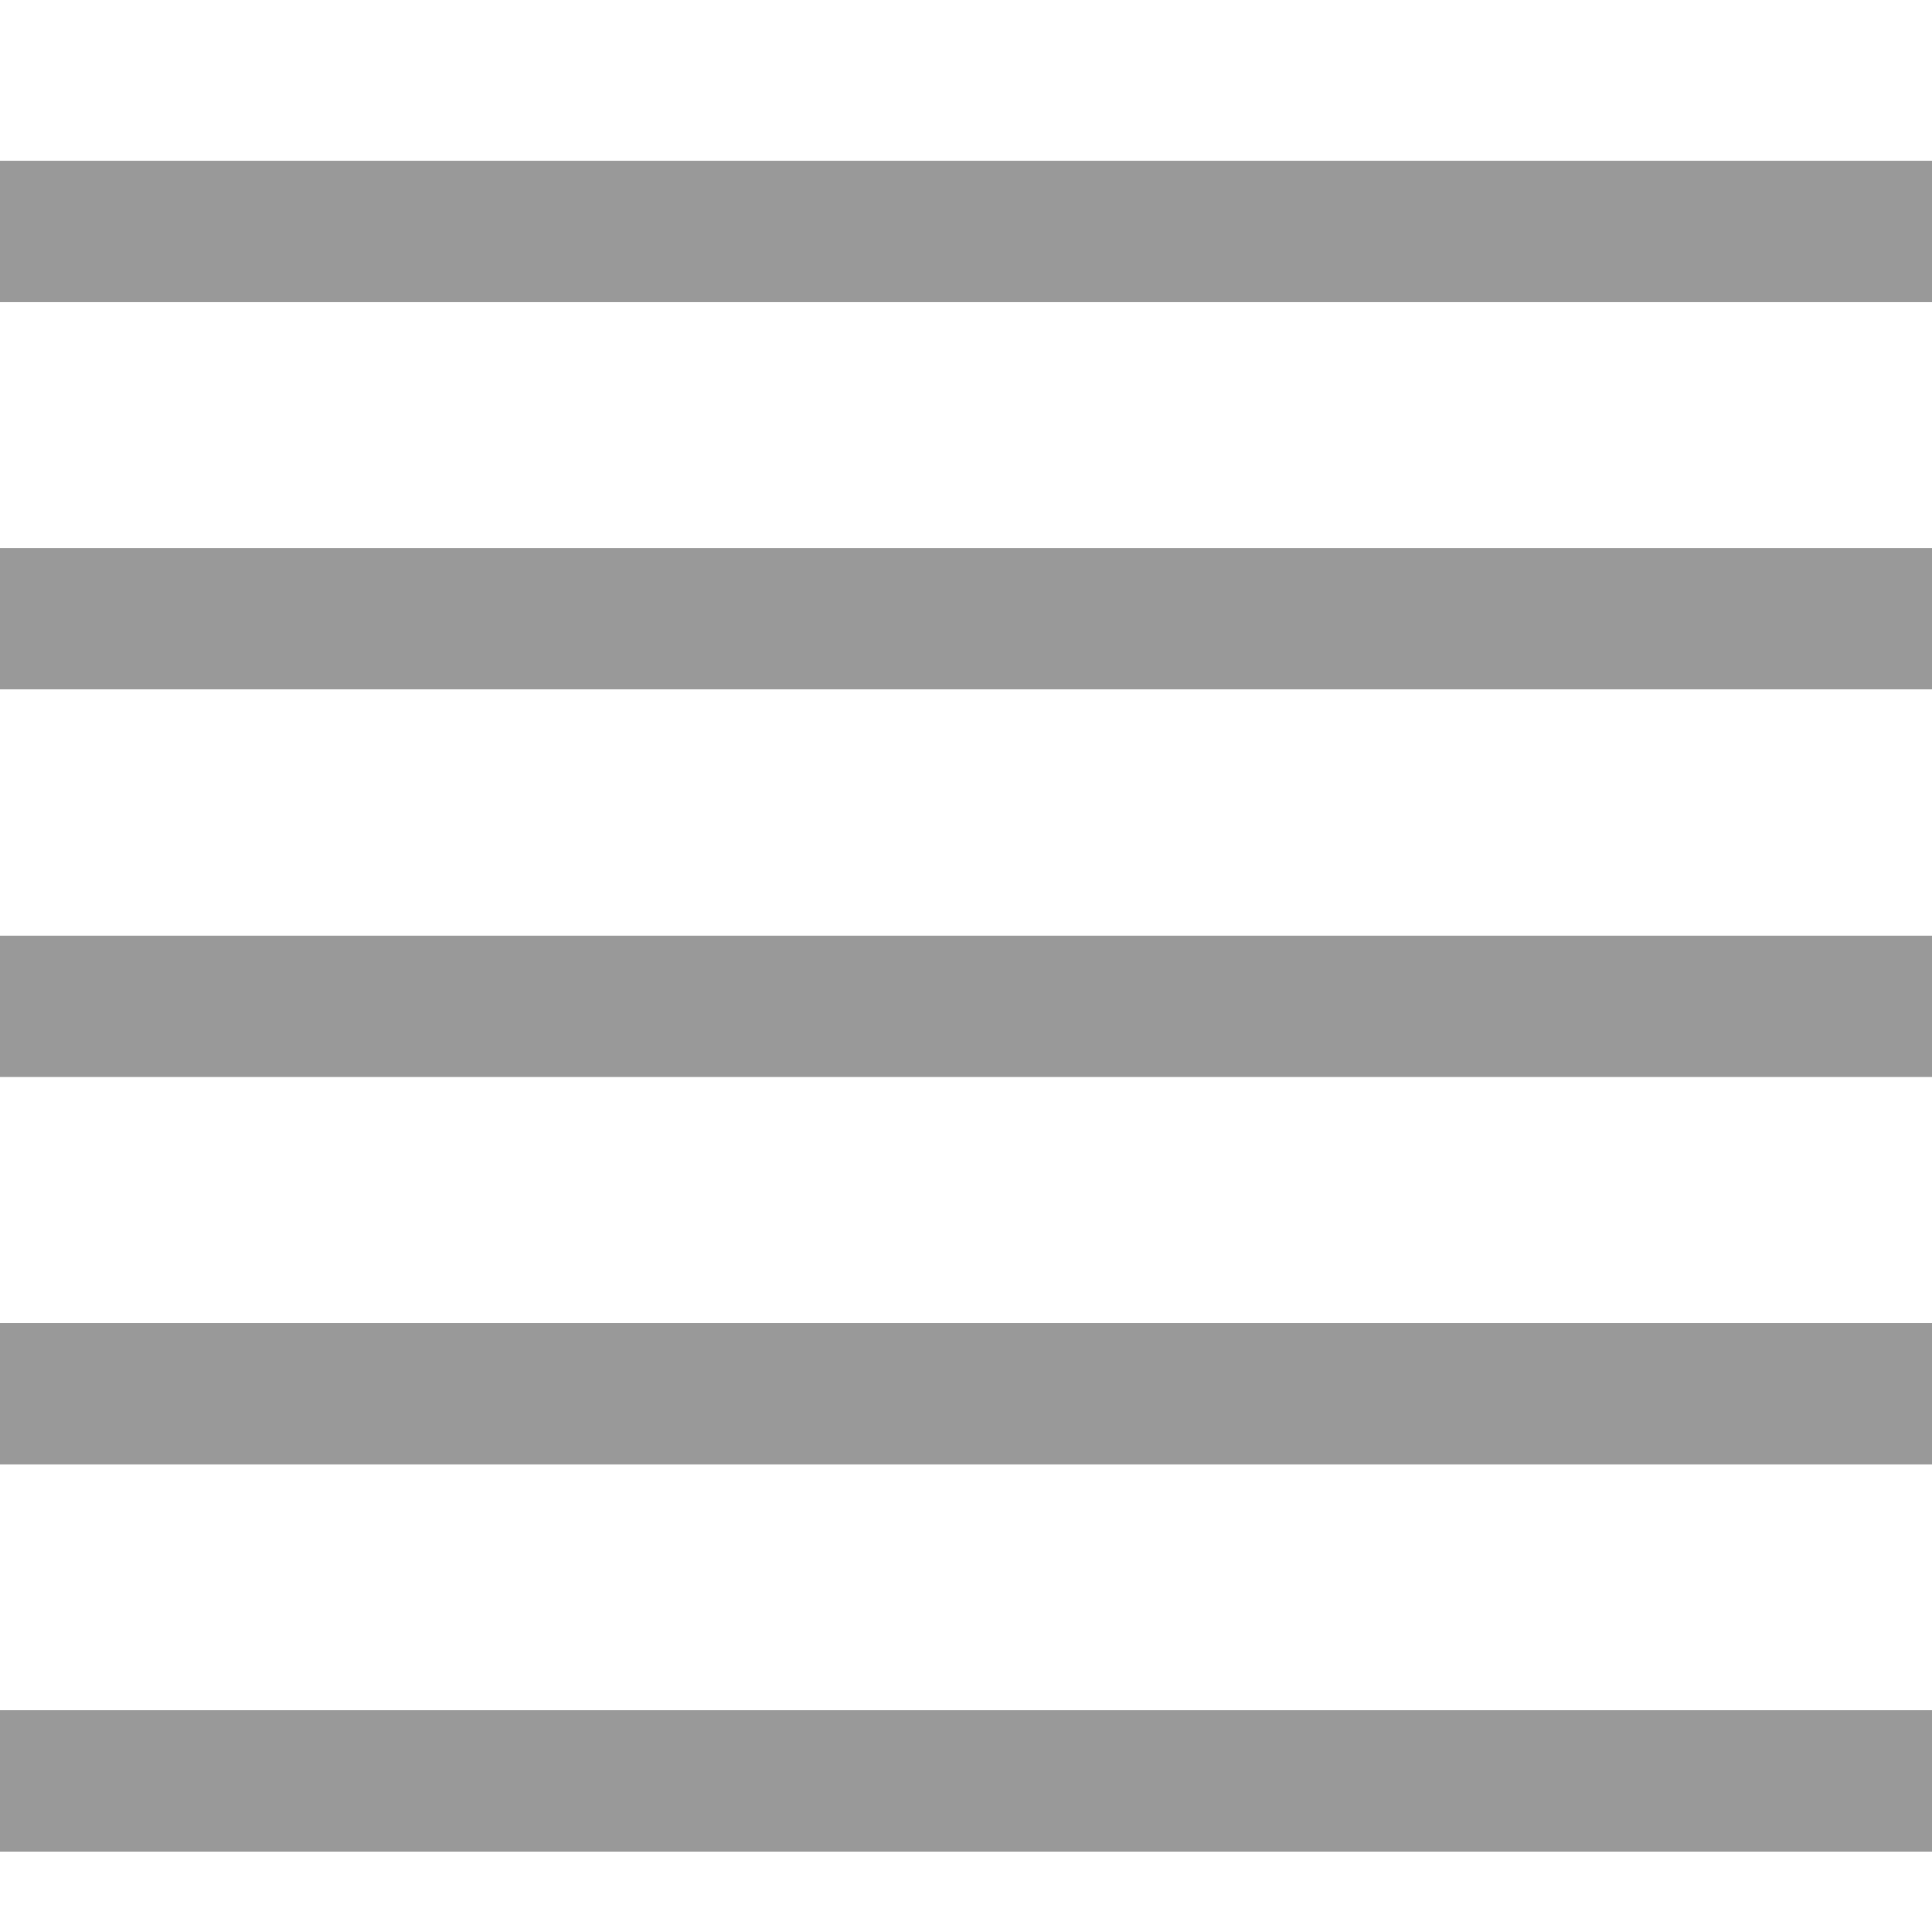
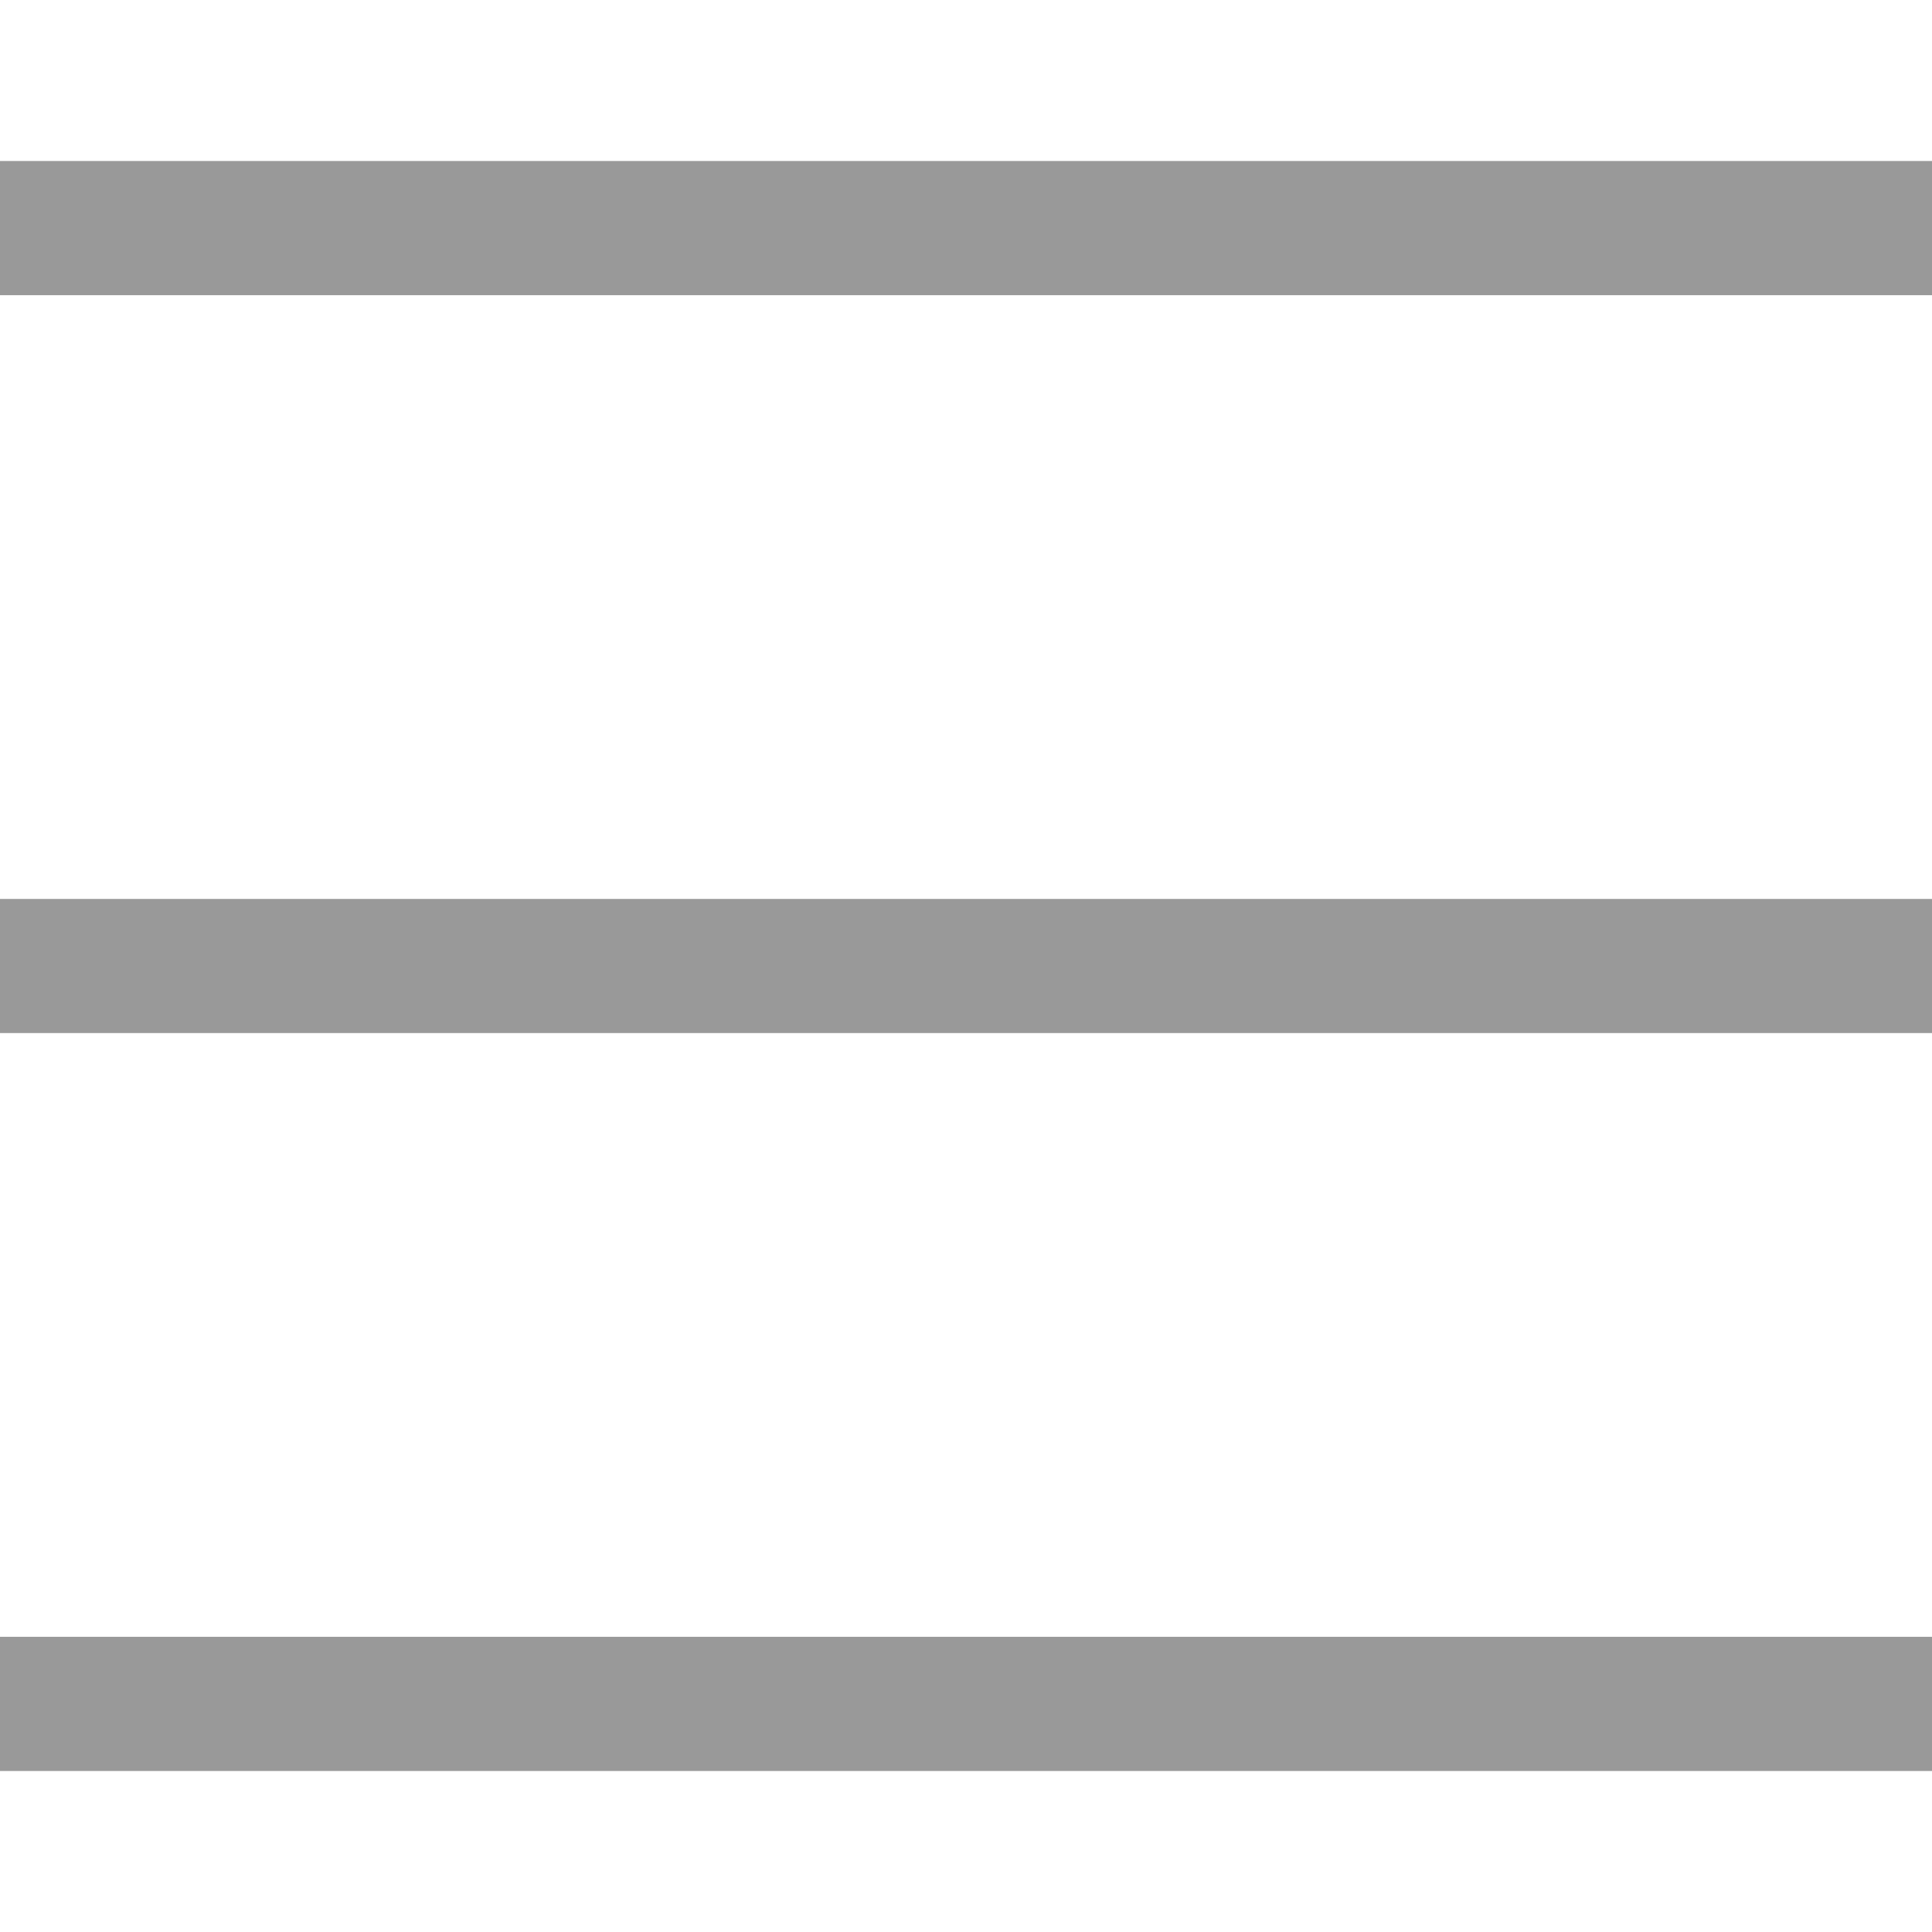
<svg xmlns="http://www.w3.org/2000/svg" width="24" height="24" viewBox="0 0 24 24" fill="none" preserveAspectRatio="none">
-   <path d="M24 2H0V3.75H24V2Z" fill="#999999" />
-   <path d="M24 2H0V3.75H24V2Z" fill="#999999" />
-   <path d="M24 2H0V3.75H24V2Z" fill="#999999" />
-   <path d="M24 2H0V3.75H24V2Z" fill="#999999" />
-   <path d="M0 23V21.25H24V23H0Z" fill="#999999" />
-   <path d="M0 18.188V16.438H24V18.188H0Z" fill="#999999" />
-   <path d="M0 13.375V11.625H24V13.375H0Z" fill="#999999" />
-   <path d="M0 23V21.25H24V23H0Z" fill="#999999" />
-   <path d="M0 18.188V16.438H24V18.188H0Z" fill="#999999" />
-   <path d="M0 13.375V11.625H24V13.375H0Z" fill="#999999" />
-   <path d="M0 23V21.25H24V23H0Z" fill="#999999" />
-   <path d="M0 18.188V16.438H24V18.188H0Z" fill="#999999" />
-   <path d="M0 13.375V11.625H24V13.375H0Z" fill="#999999" />
-   <path d="M0 23V21.25H24V23H0Z" fill="#999999" />
-   <path d="M0 18.188V16.438H24V18.188H0Z" fill="#999999" />
-   <path d="M0 13.375V11.625H24V13.375H0Z" fill="#999999" />
-   <path d="M0 23V21.25H24V23H0Z" fill="#999999" />
-   <path d="M0 23V21.25H24V23H0Z" fill="#999999" />
-   <path d="M0 23V21.25H24V23H0Z" fill="#999999" />
-   <path d="M0 23V21.25H24V23H0Z" fill="#999999" />
-   <path d="M0 8.562V6.812H24V8.562H0Z" fill="#999999" />
-   <path d="M0 8.562V6.812H24V8.562H0Z" fill="#999999" />
-   <path d="M0 8.562V6.812H24V8.562H0Z" fill="#999999" />
-   <path d="M0 8.562V6.812H24V8.562H0Z" fill="#999999" />
+   <path d="M0 2H24V3.667H0V2Z" fill="#999999" />
+   <path d="M0 11.167H24V12.833H0V11.167Z" fill="#999999" />
+   <path d="M0 20.333H24V22H0V20.333Z" fill="#999999" />
</svg>
